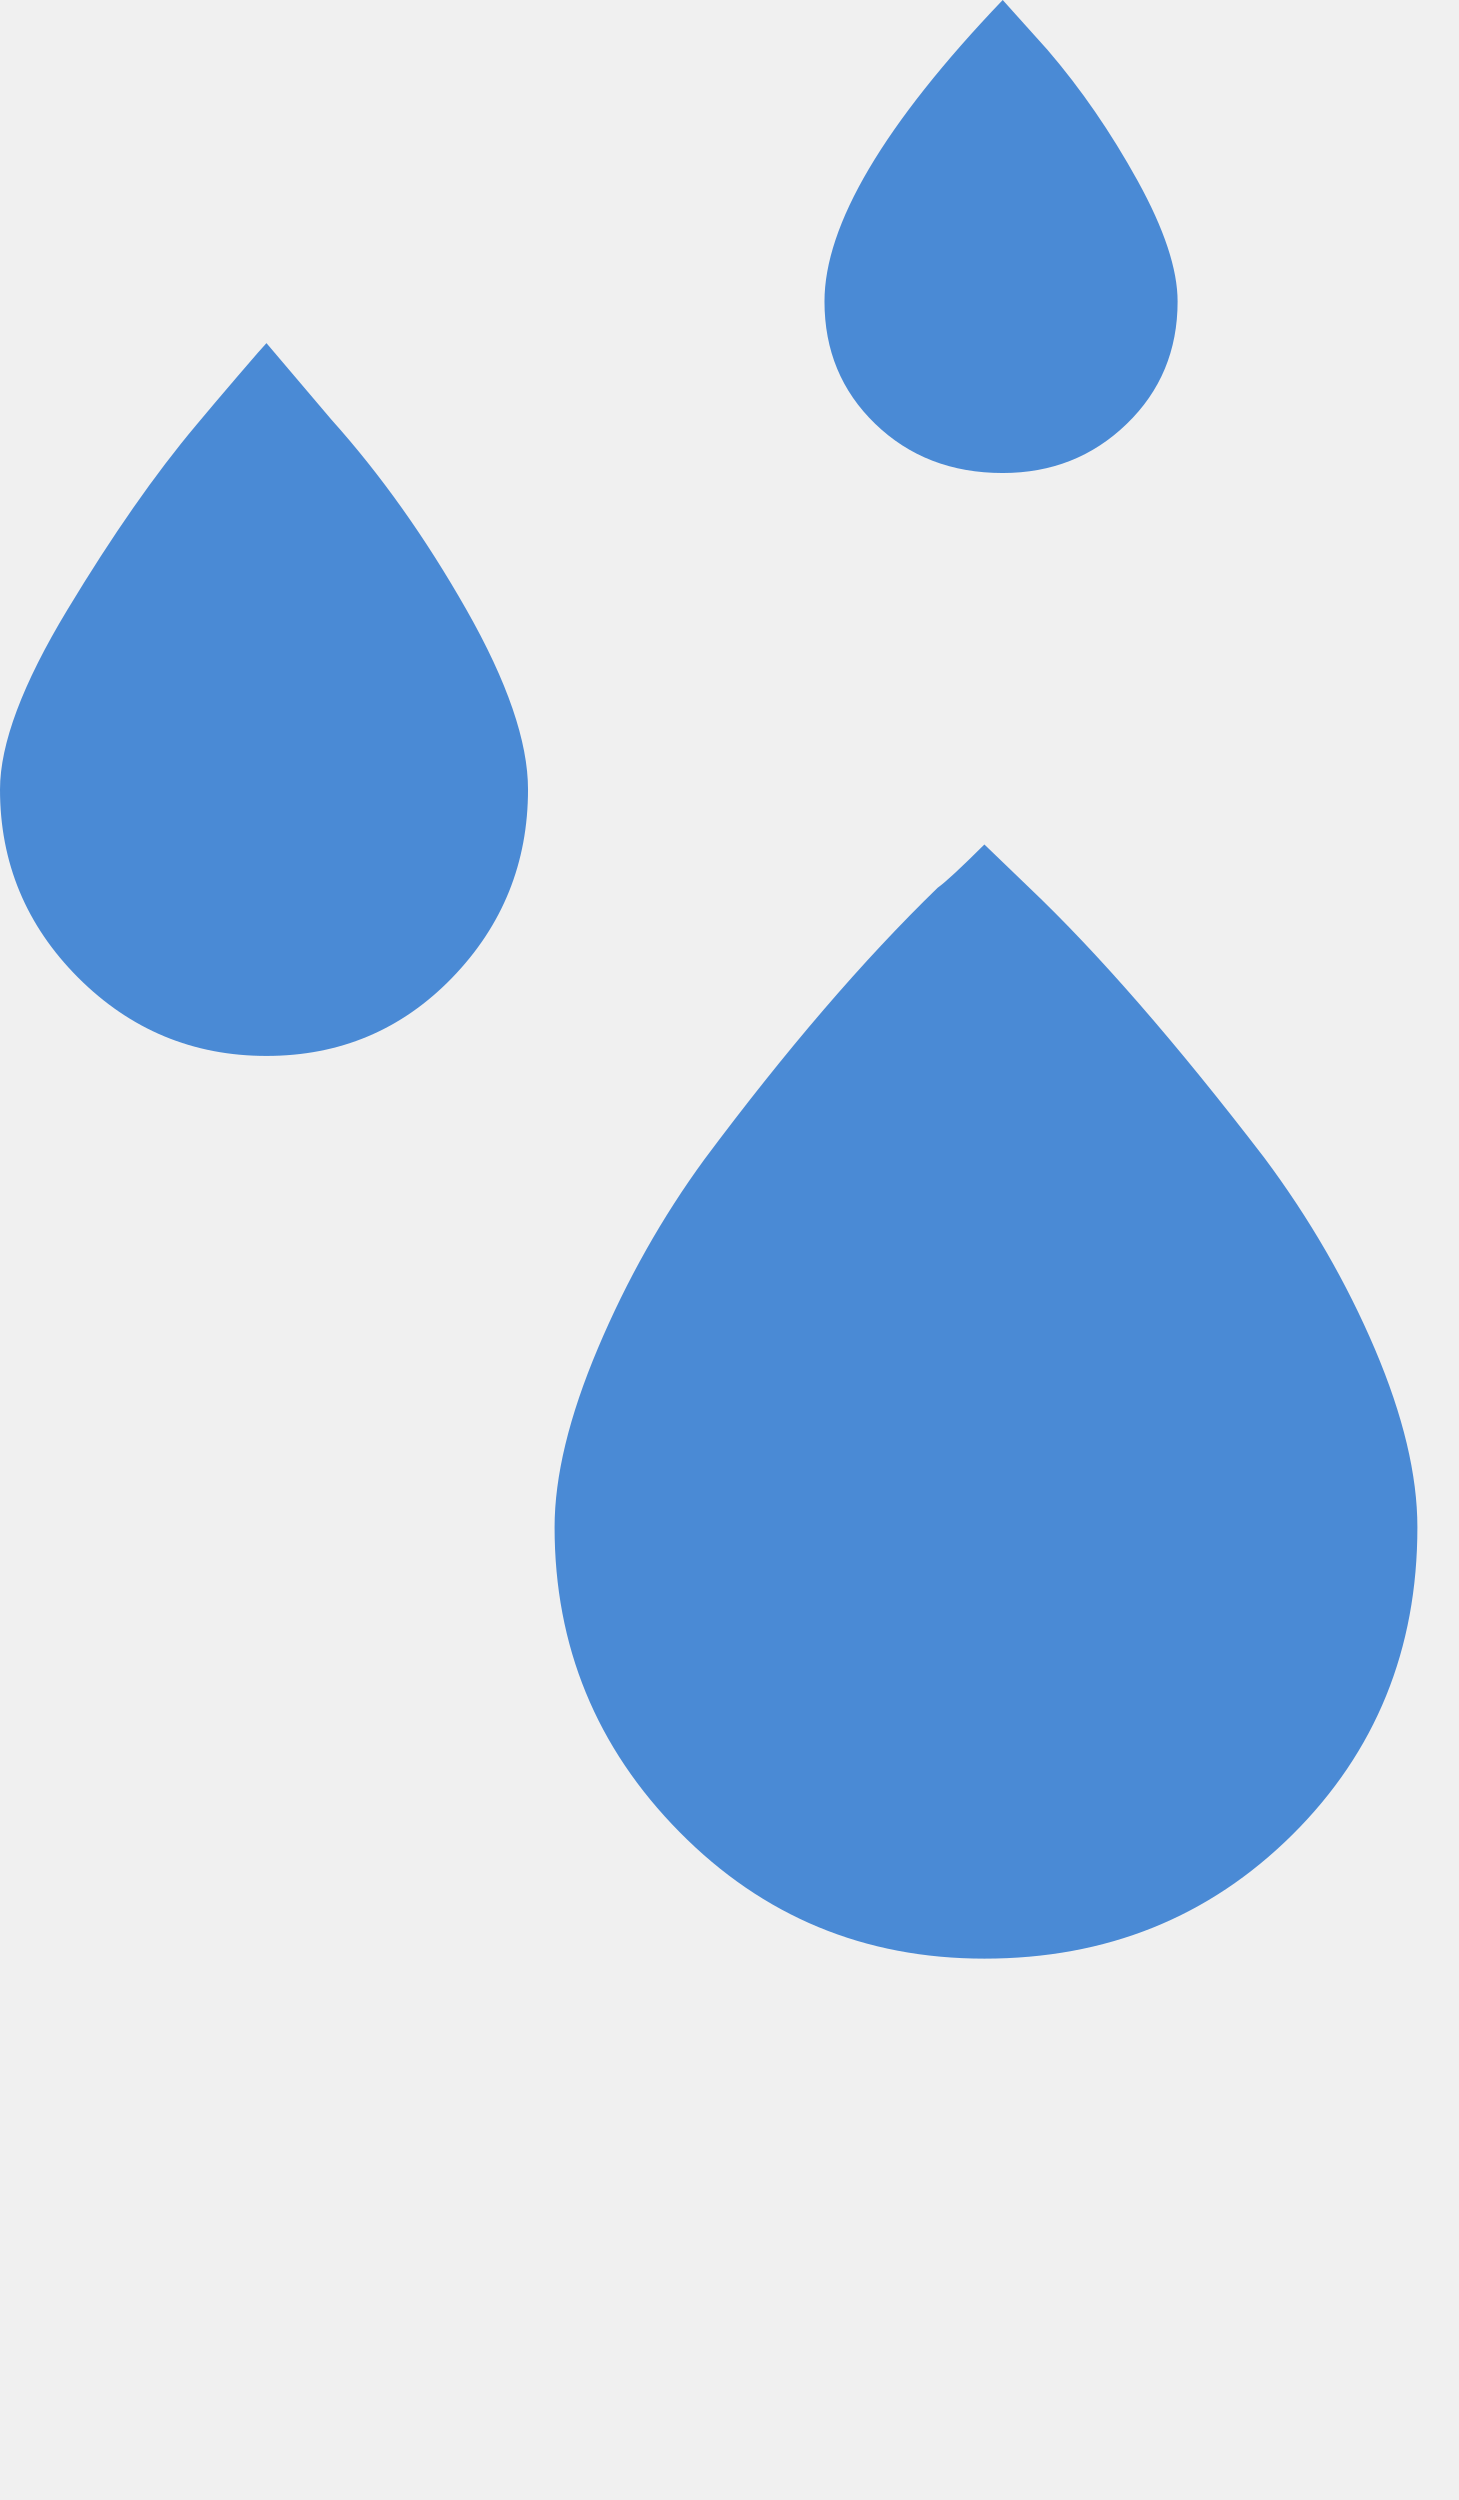
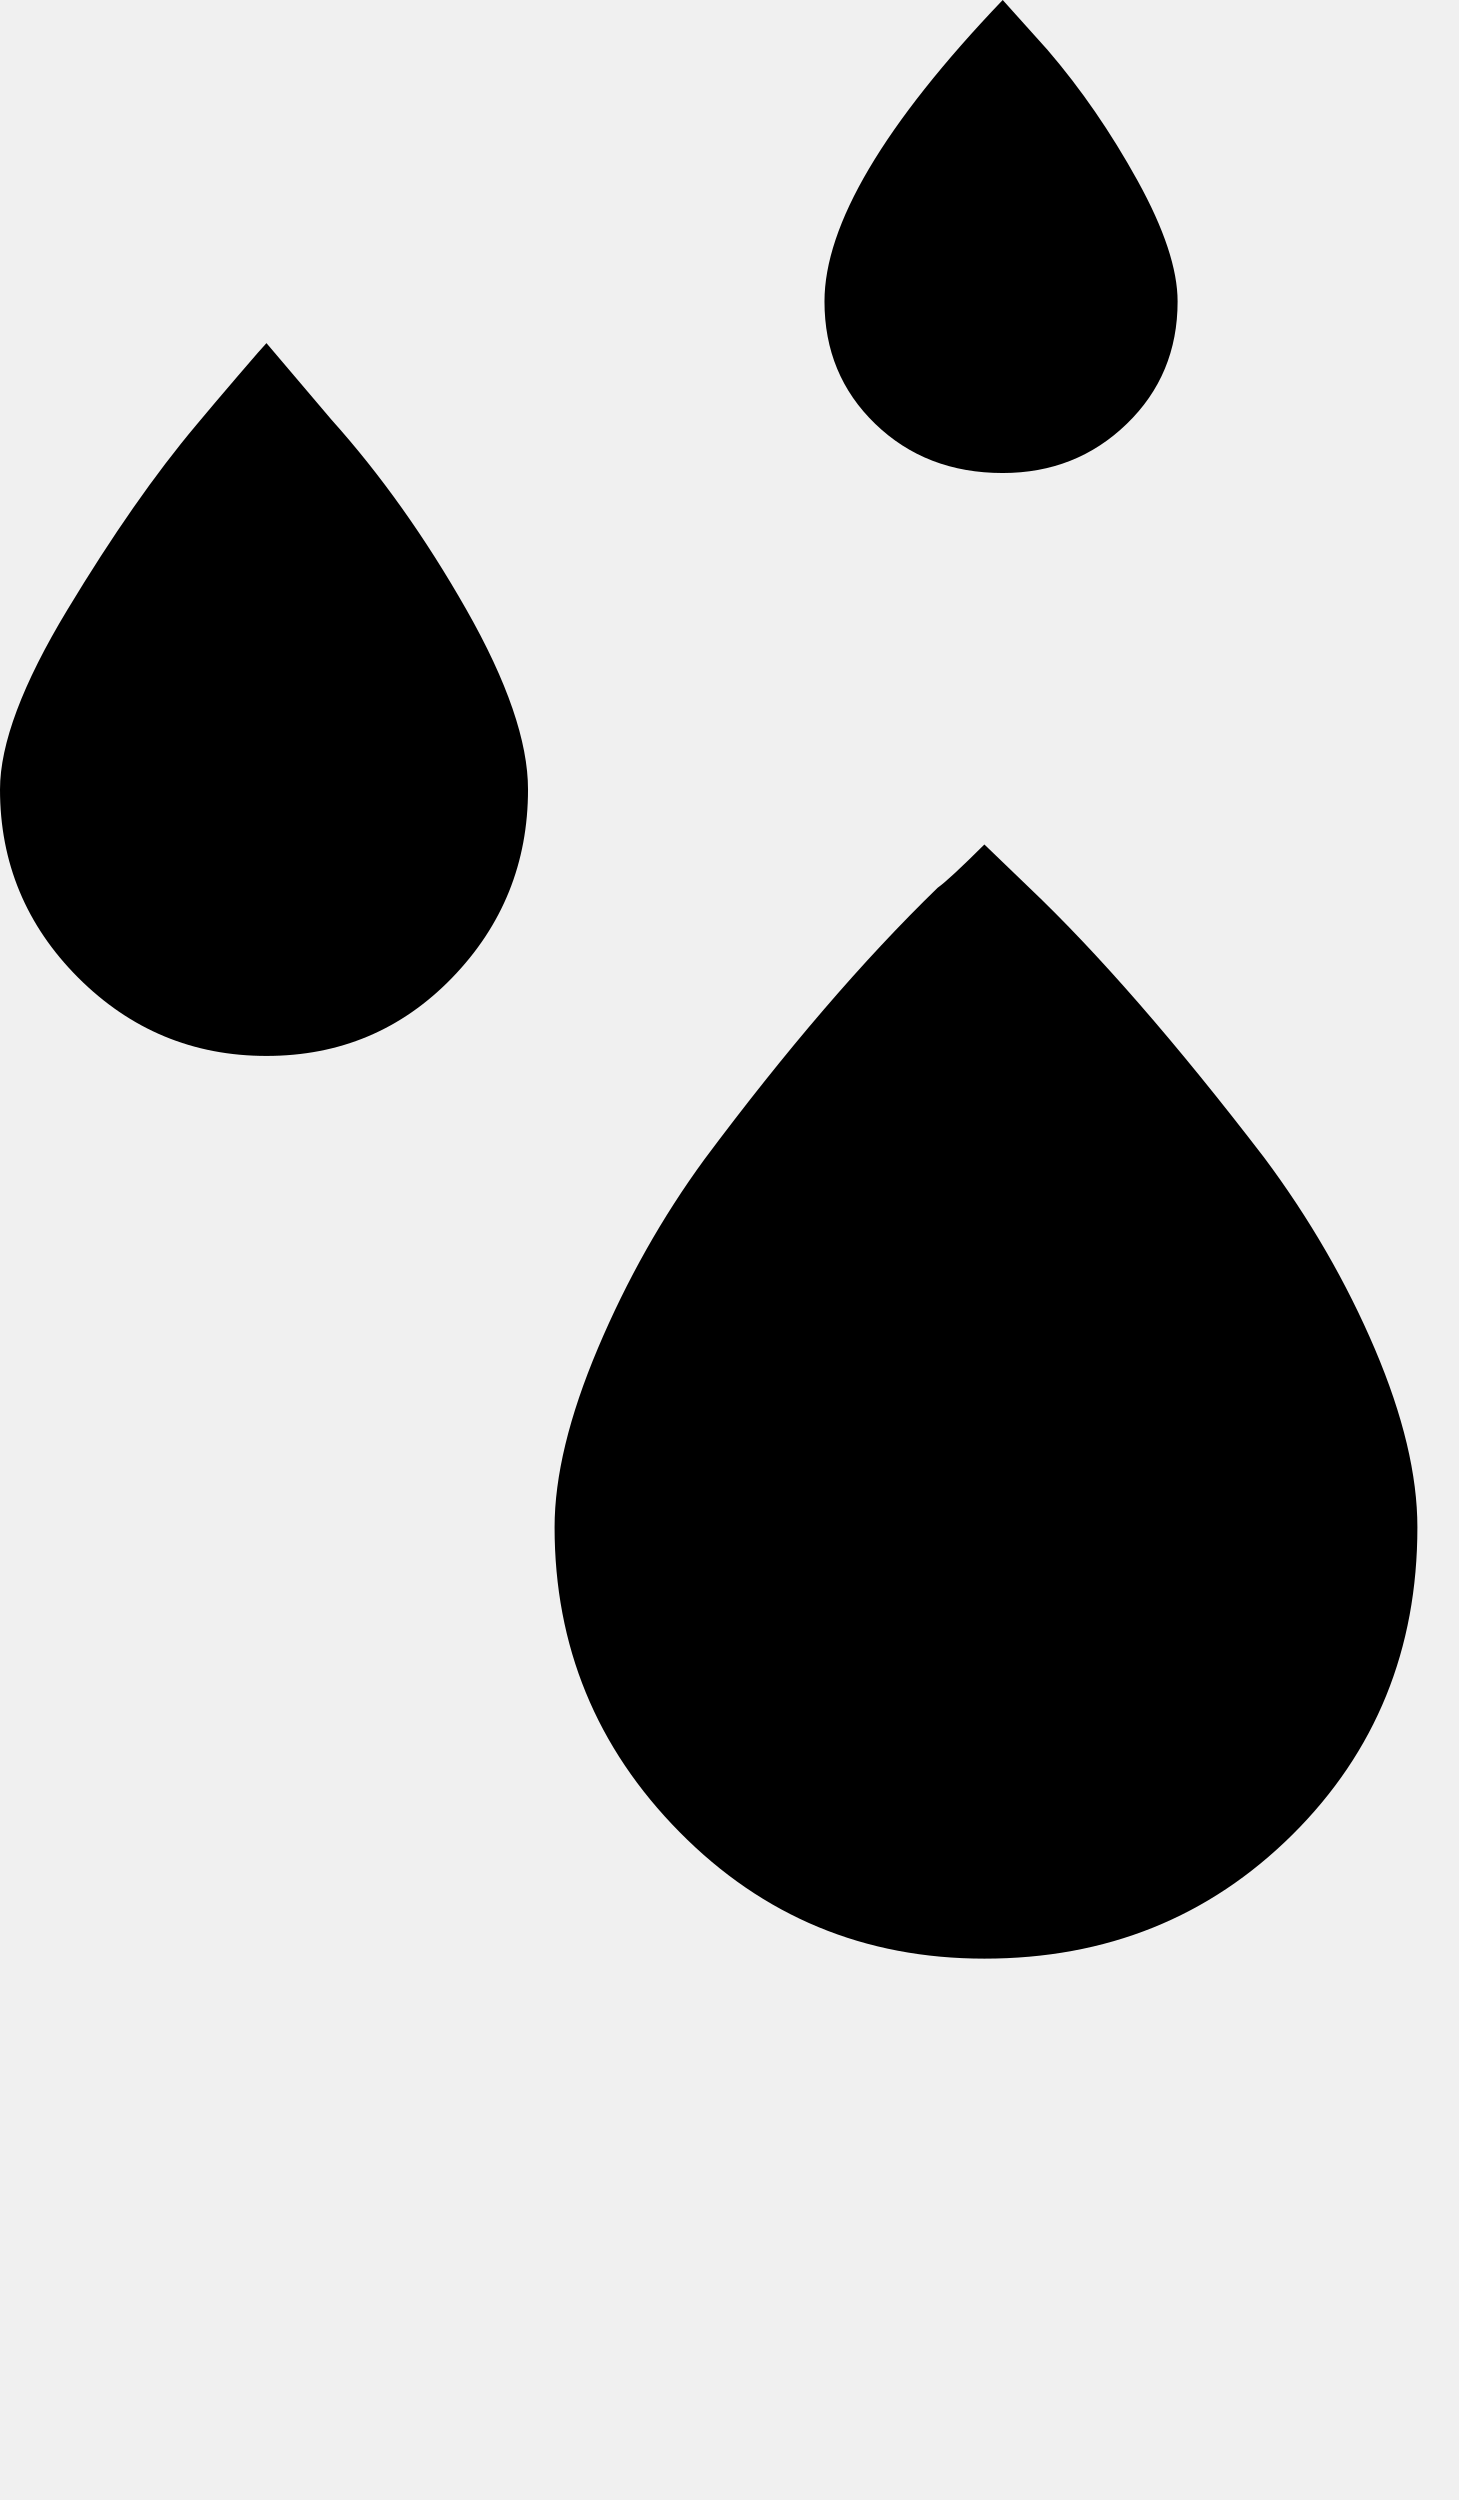
<svg xmlns="http://www.w3.org/2000/svg" width="14" height="24" viewBox="0 0 14 24" fill="none">
  <g clip-path="url(#clip0)">
-     <path d="M0 7.579C0 7.142 0.216 6.566 0.648 5.852C1.079 5.138 1.492 4.546 1.887 4.077C1.993 3.949 2.127 3.792 2.286 3.606C2.446 3.419 2.537 3.315 2.558 3.294L3.182 4.029C3.651 4.552 4.083 5.159 4.477 5.852C4.871 6.545 5.069 7.121 5.069 7.579C5.069 8.282 4.826 8.885 4.341 9.386C3.856 9.887 3.262 10.137 2.558 10.137C1.855 10.137 1.252 9.887 0.751 9.386C0.251 8.885 0 8.282 0 7.579ZM5.324 14.662C5.324 14.172 5.463 13.599 5.74 12.943C6.017 12.288 6.358 11.683 6.763 11.129C7.542 10.084 8.288 9.215 9.002 8.522C9.077 8.469 9.226 8.33 9.45 8.107L9.881 8.522C10.542 9.151 11.294 10.015 12.136 11.113C12.573 11.699 12.927 12.312 13.199 12.951C13.471 13.591 13.607 14.161 13.607 14.662C13.607 15.835 13.207 16.818 12.408 17.612C11.608 18.406 10.622 18.803 9.45 18.803C8.298 18.803 7.323 18.398 6.524 17.588C5.724 16.778 5.324 15.803 5.324 14.662ZM7.915 2.894C7.915 2.159 8.485 1.194 9.626 0L10.057 0.48C10.377 0.853 10.665 1.271 10.921 1.735C11.177 2.199 11.305 2.585 11.305 2.894C11.305 3.363 11.142 3.755 10.817 4.069C10.492 4.384 10.095 4.541 9.626 4.541C9.135 4.541 8.728 4.384 8.402 4.069C8.077 3.755 7.915 3.363 7.915 2.894Z" fill="#4A8AD5" />
+     <path d="M0 7.579C0 7.142 0.216 6.566 0.648 5.852C1.079 5.138 1.492 4.546 1.887 4.077C1.993 3.949 2.127 3.792 2.286 3.606C2.446 3.419 2.537 3.315 2.558 3.294L3.182 4.029C3.651 4.552 4.083 5.159 4.477 5.852C4.871 6.545 5.069 7.121 5.069 7.579C5.069 8.282 4.826 8.885 4.341 9.386C3.856 9.887 3.262 10.137 2.558 10.137C1.855 10.137 1.252 9.887 0.751 9.386C0.251 8.885 0 8.282 0 7.579ZM5.324 14.662C5.324 14.172 5.463 13.599 5.74 12.943C6.017 12.288 6.358 11.683 6.763 11.129C7.542 10.084 8.288 9.215 9.002 8.522C9.077 8.469 9.226 8.33 9.45 8.107L9.881 8.522C10.542 9.151 11.294 10.015 12.136 11.113C12.573 11.699 12.927 12.312 13.199 12.951C13.471 13.591 13.607 14.161 13.607 14.662C13.607 15.835 13.207 16.818 12.408 17.612C11.608 18.406 10.622 18.803 9.45 18.803C8.298 18.803 7.323 18.398 6.524 17.588C5.724 16.778 5.324 15.803 5.324 14.662ZM7.915 2.894C7.915 2.159 8.485 1.194 9.626 0L10.057 0.48C10.377 0.853 10.665 1.271 10.921 1.735C11.177 2.199 11.305 2.585 11.305 2.894C11.305 3.363 11.142 3.755 10.817 4.069C10.492 4.384 10.095 4.541 9.626 4.541C9.135 4.541 8.728 4.384 8.402 4.069C8.077 3.755 7.915 3.363 7.915 2.894Z" fill="currentColor" />
  </g>
  <defs>
    <clipPath id="clip0">
      <rect width="13.607" height="24" fill="white" />
    </clipPath>
  </defs>
</svg>
